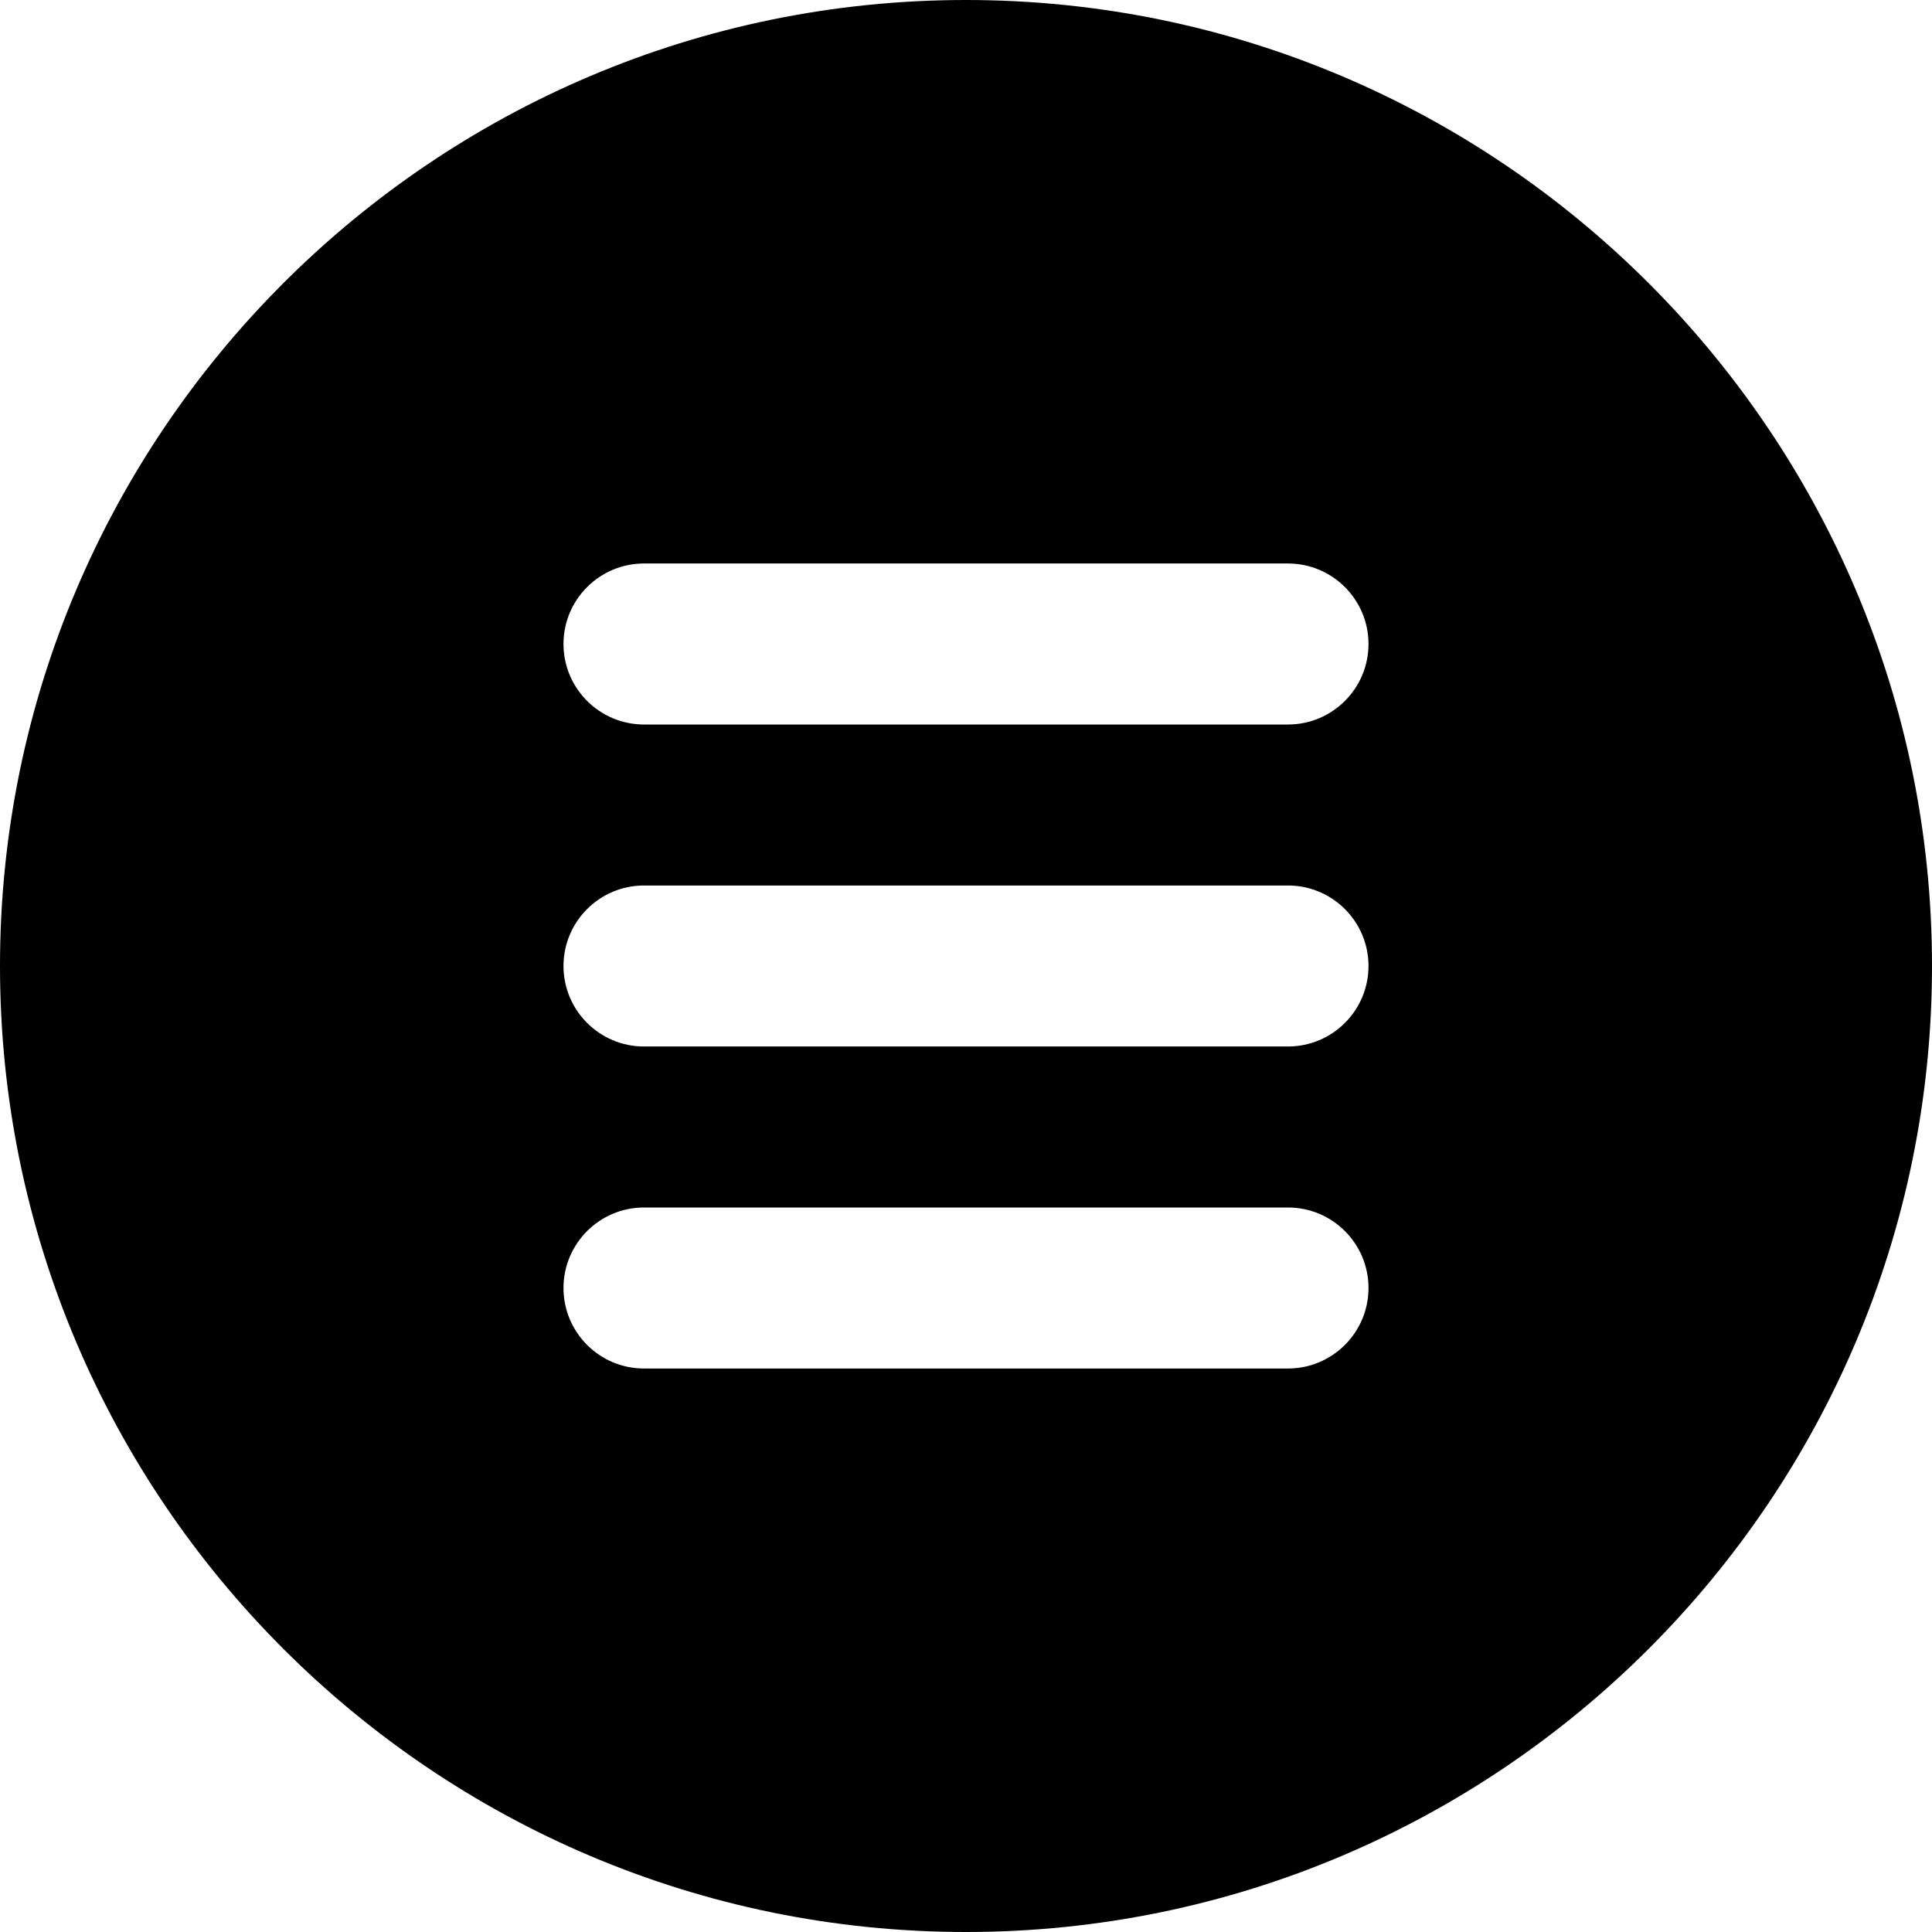
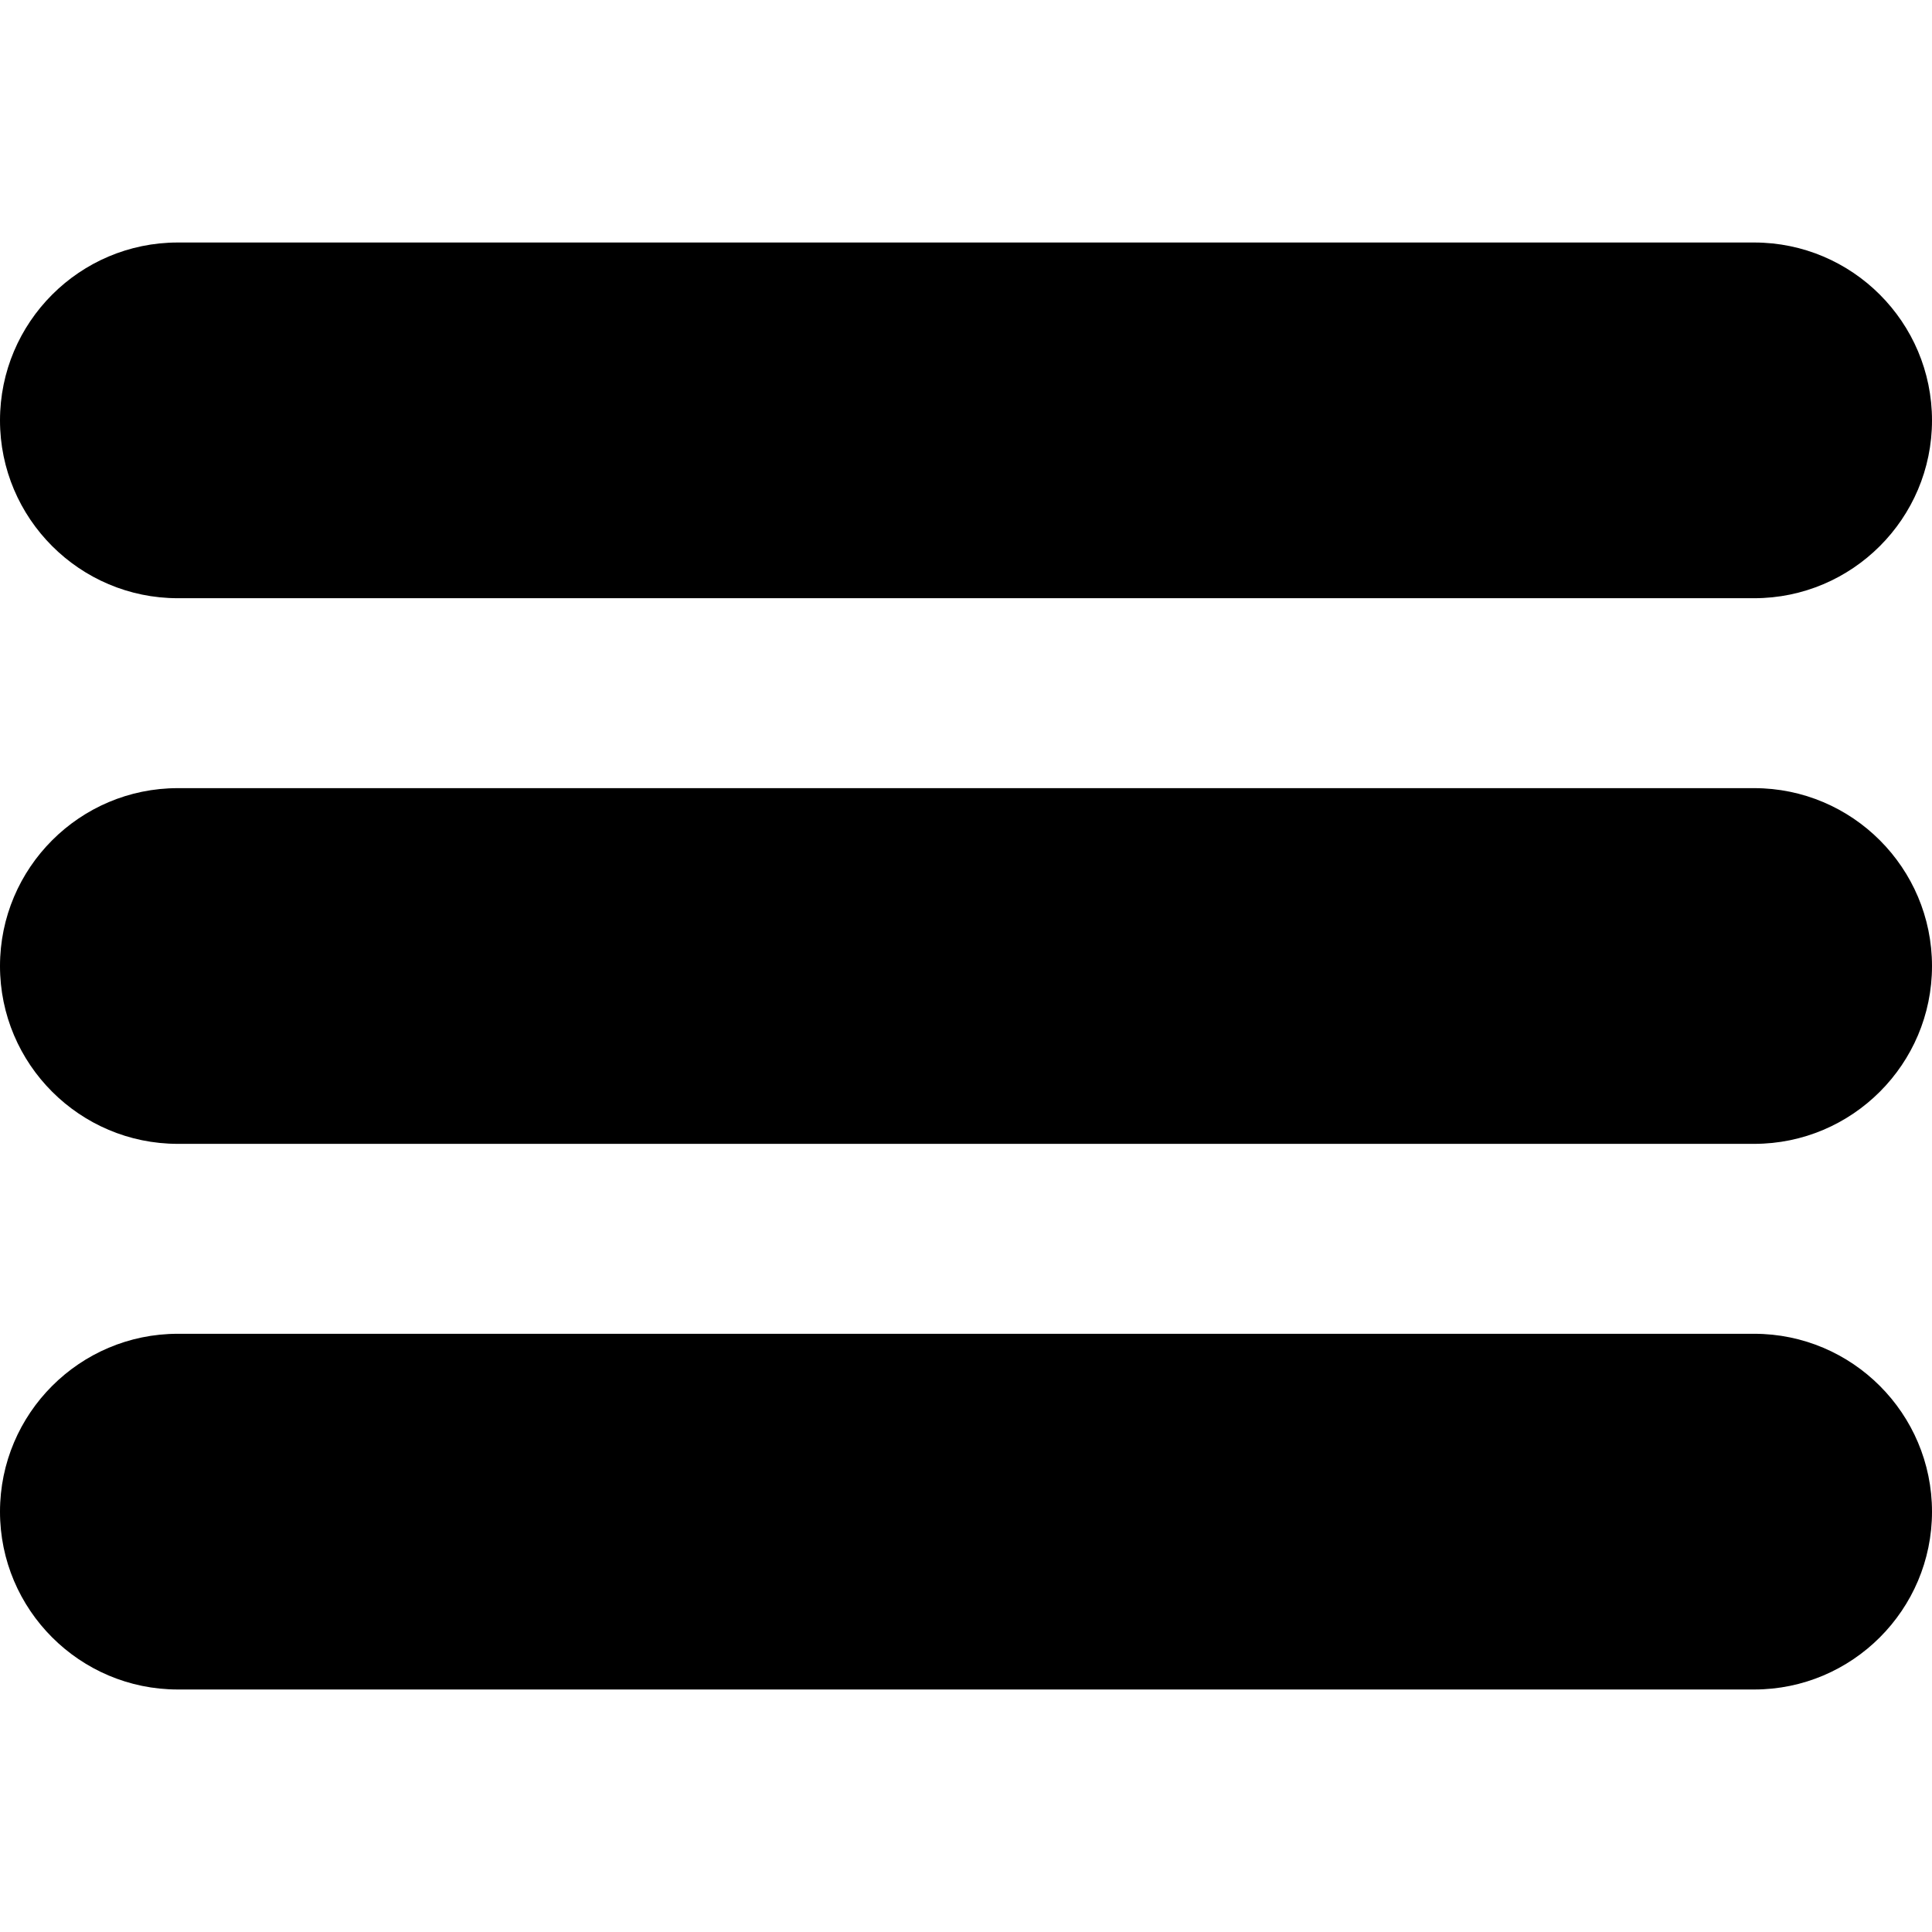
- <svg xmlns="http://www.w3.org/2000/svg" height="512pt" viewBox="0 0 512 512" width="512pt">
-   <path d="m256 0c-141.164 0-256 114.836-256 256s114.836 256 256 256 256-114.836 256-256-114.836-256-256-256zm85.332 362.668h-170.664c-11.777 0-21.336-9.559-21.336-21.336 0-11.773 9.559-21.332 21.336-21.332h170.664c11.777 0 21.336 9.559 21.336 21.332 0 11.777-9.559 21.336-21.336 21.336zm0-85.336h-170.664c-11.777 0-21.336-9.555-21.336-21.332s9.559-21.332 21.336-21.332h170.664c11.777 0 21.336 9.555 21.336 21.332s-9.559 21.332-21.336 21.332zm0-85.332h-170.664c-11.777 0-21.336-9.559-21.336-21.332 0-11.777 9.559-21.336 21.336-21.336h170.664c11.777 0 21.336 9.559 21.336 21.336 0 11.773-9.559 21.332-21.336 21.332zm0 0" />
+ <svg xmlns="http://www.w3.org/2000/svg" height="512" viewBox="0 0 512 512" width="512">
+   <path d="m464.883 64.267h-417.766c-25.98 0-47.117 21.136-47.117 47.149 0 25.98 21.137 47.117 47.117 47.117h417.766c25.98 0 47.117-21.137 47.117-47.117 0-26.013-21.137-47.149-47.117-47.149z" />
+   <path d="m464.883 208.867h-417.766c-25.98 0-47.117 21.136-47.117 47.149 0 25.98 21.137 47.117 47.117 47.117h417.766c25.98 0 47.117-21.137 47.117-47.117 0-26.013-21.137-47.149-47.117-47.149z" />
+   <path d="m464.883 353.467h-417.766c-25.98 0-47.117 21.137-47.117 47.149 0 25.98 21.137 47.117 47.117 47.117h417.766c25.98 0 47.117-21.137 47.117-47.117 0-26.012-21.137-47.149-47.117-47.149z" />
</svg>
